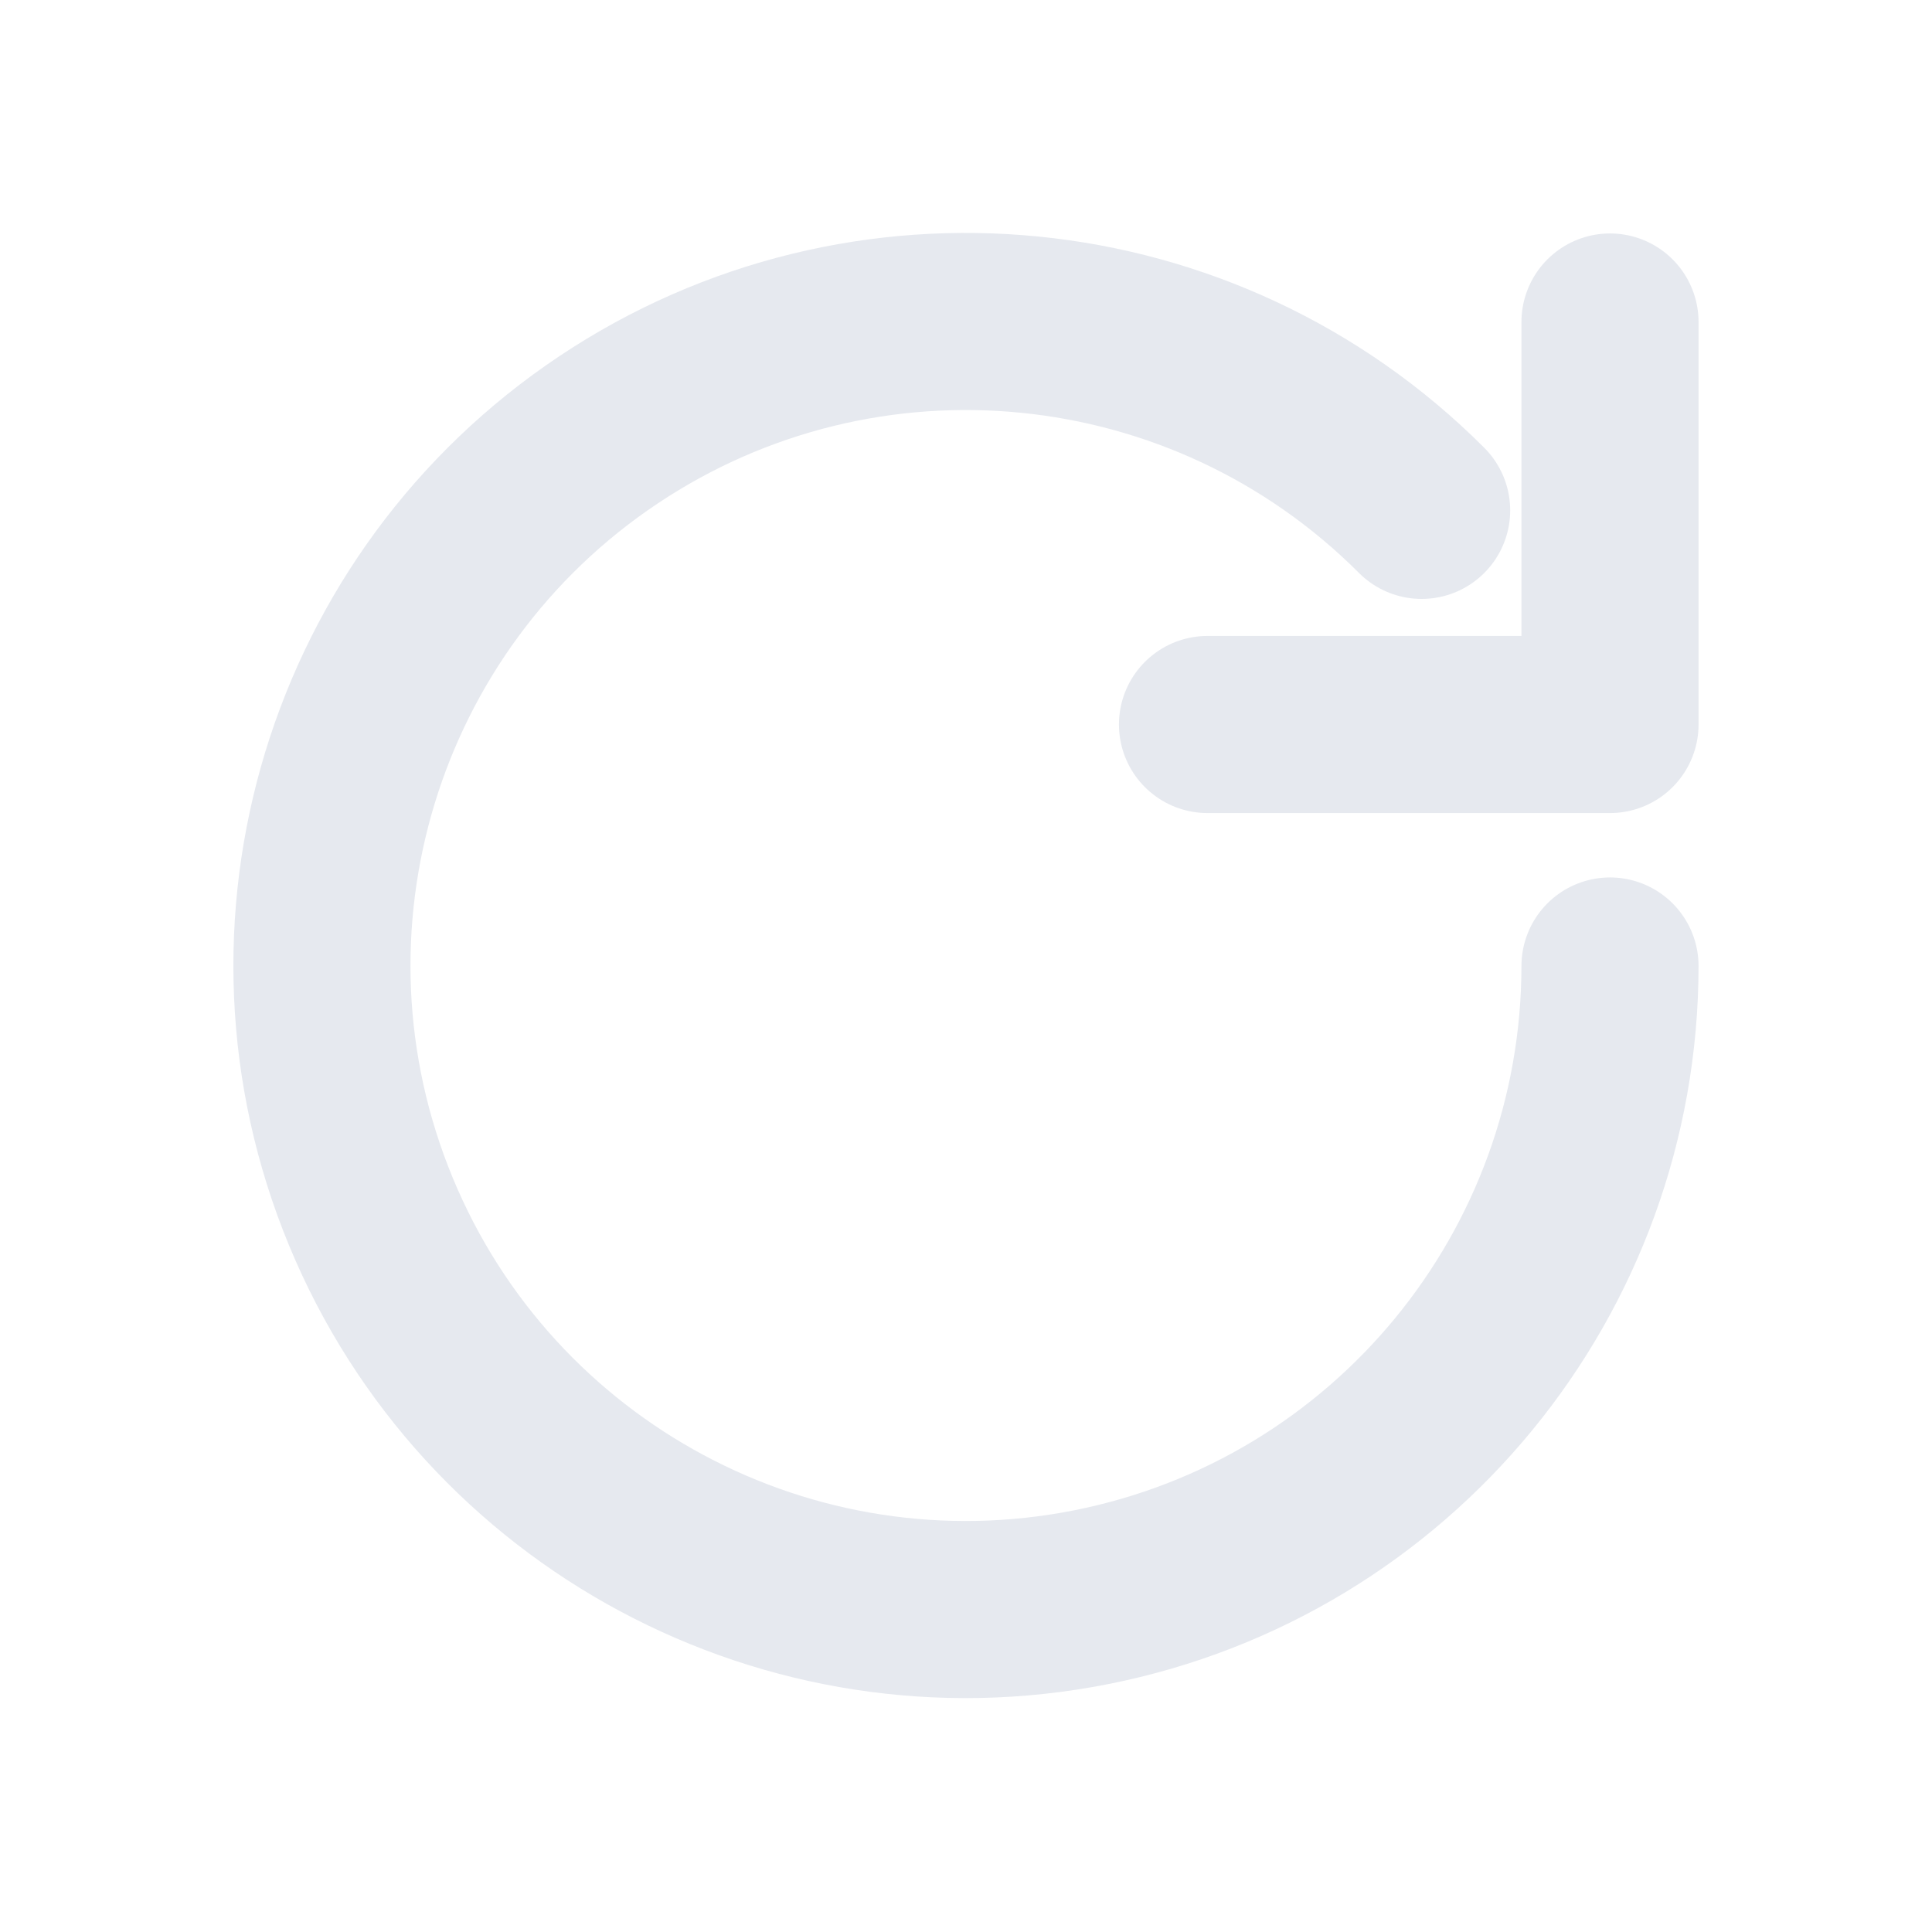
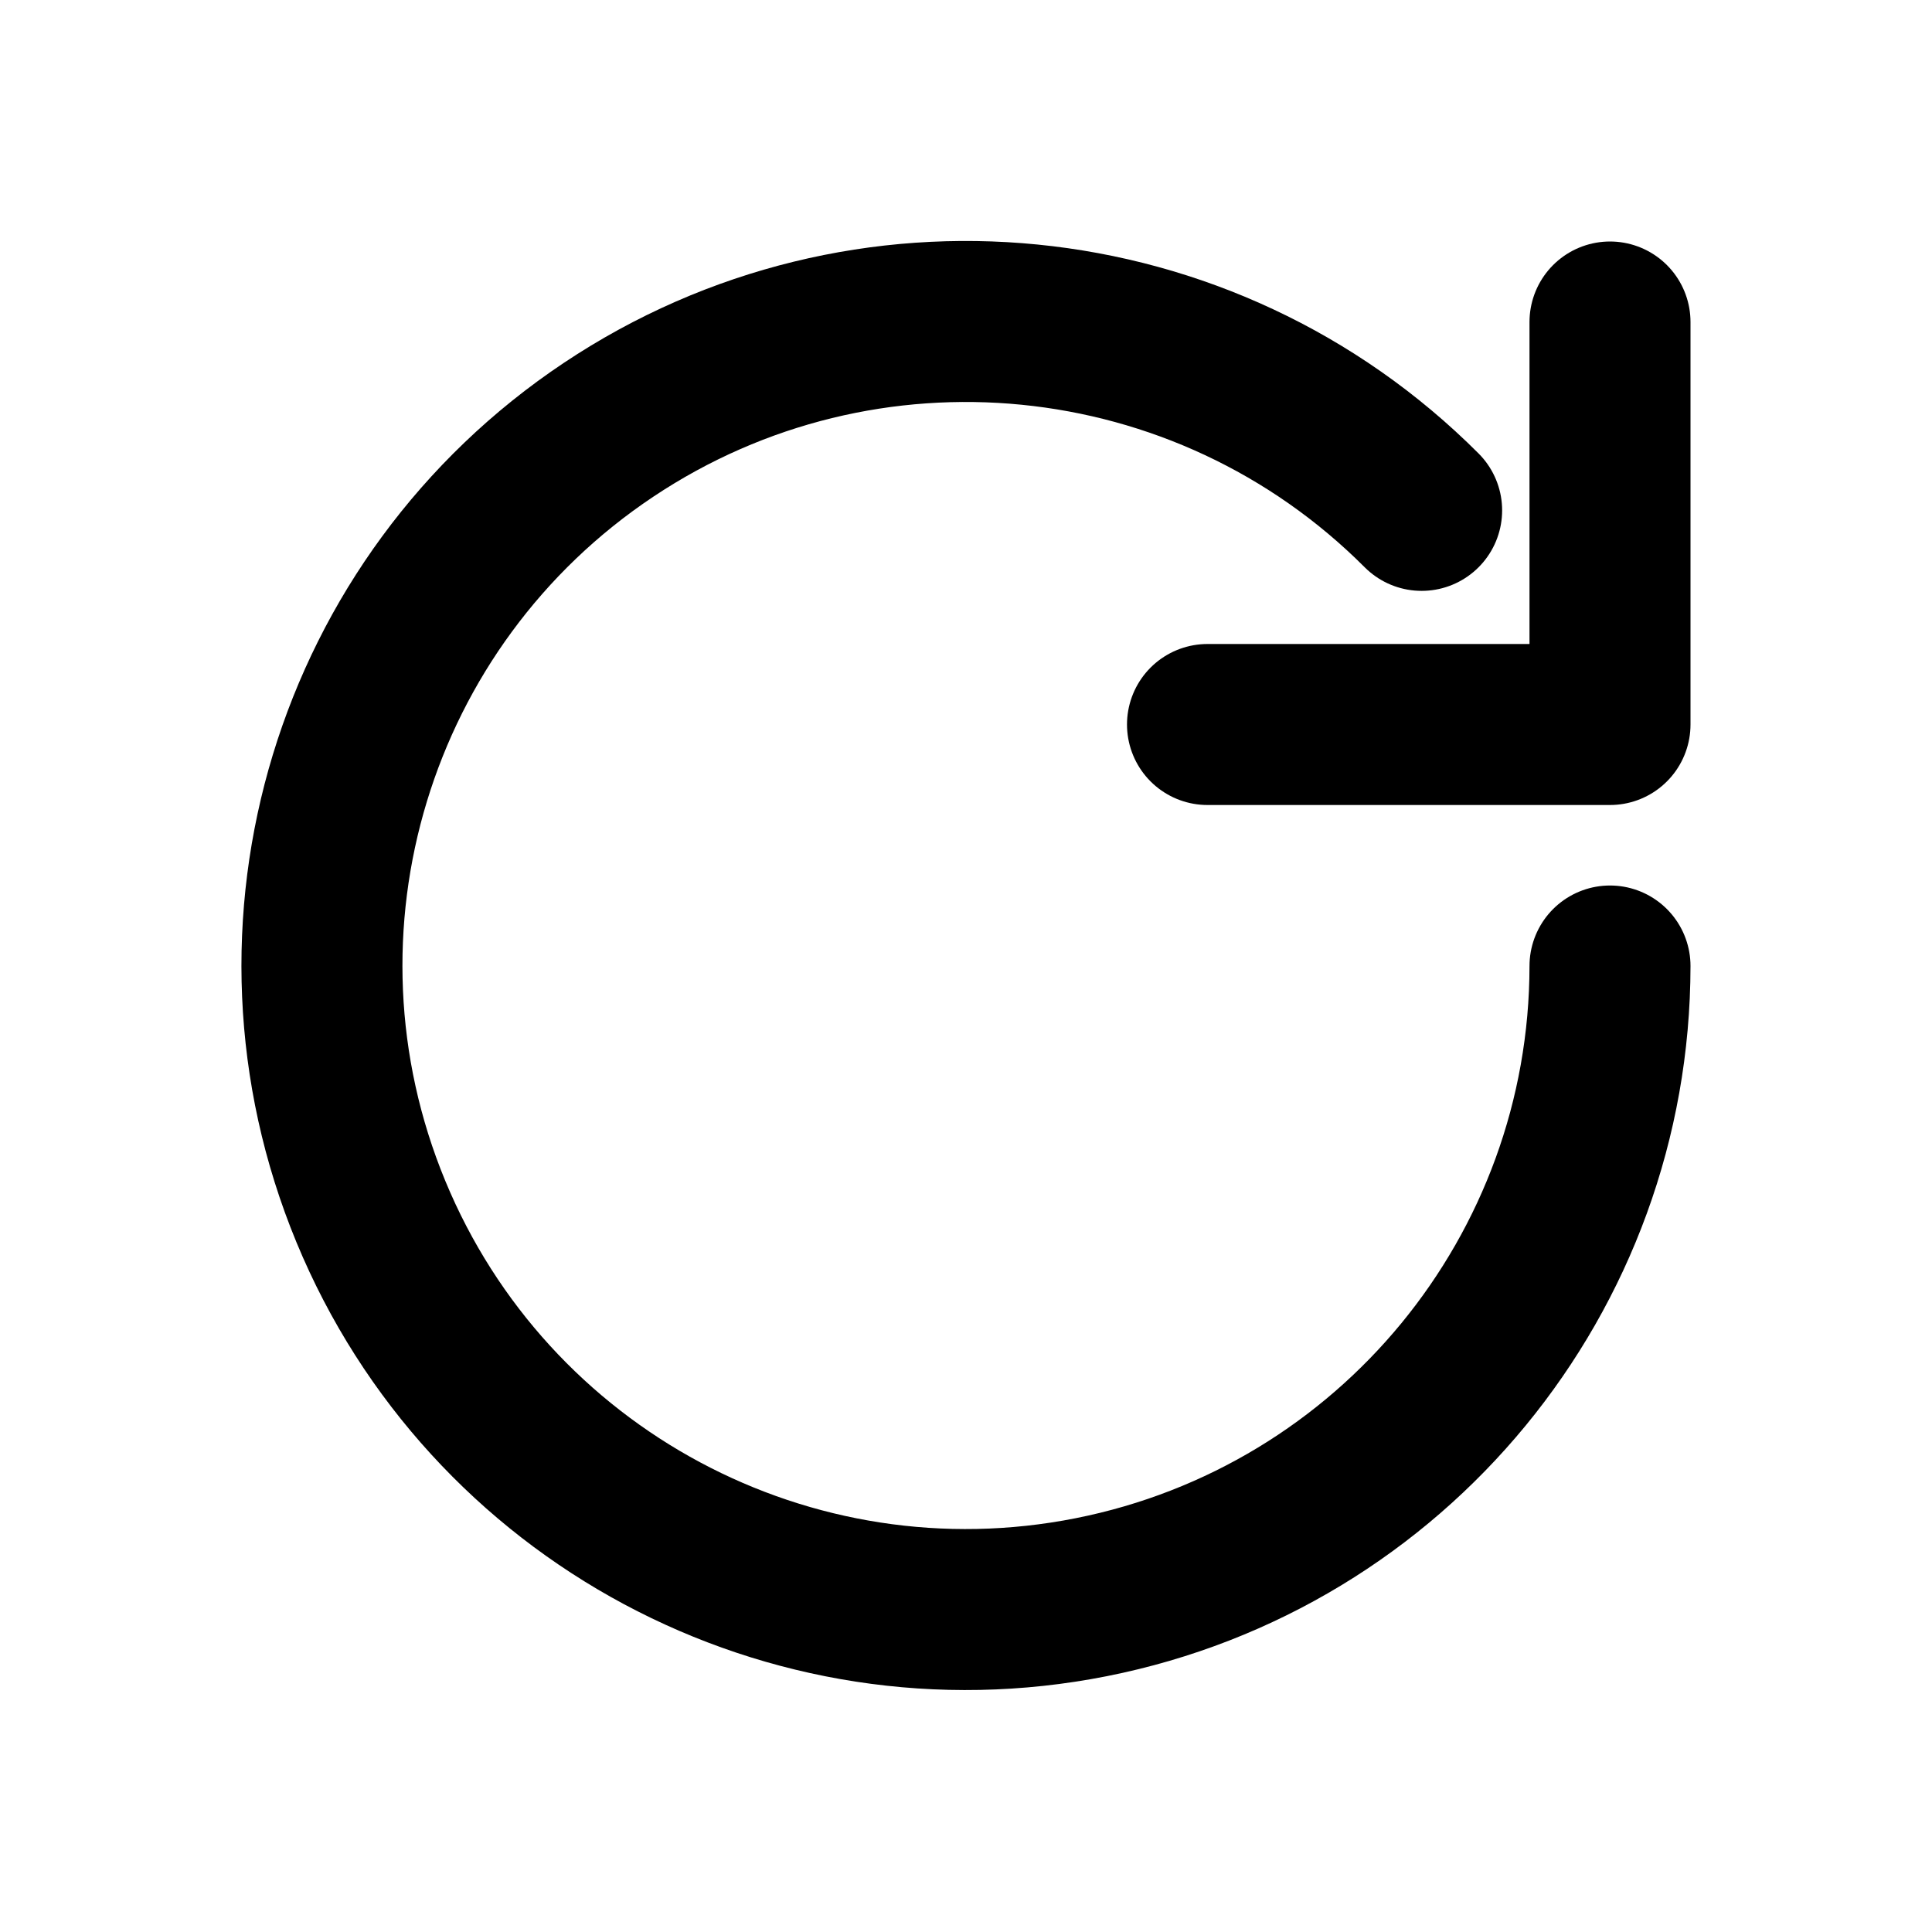
- <svg xmlns="http://www.w3.org/2000/svg" viewBox="0 0 24 24" fill="none" stroke="#e6e9ef" stroke-width="2.2" stroke-linecap="round" stroke-linejoin="round">
+ <svg xmlns="http://www.w3.org/2000/svg" viewBox="0 0 24 24" fill="none" stroke="currentColor" stroke-width="2" stroke-linecap="round" stroke-linejoin="round">
  <path d="M20 12a8 8 0 1 1-2.34-5.66" />
  <path d="M20 4v5h-5" />
</svg>
